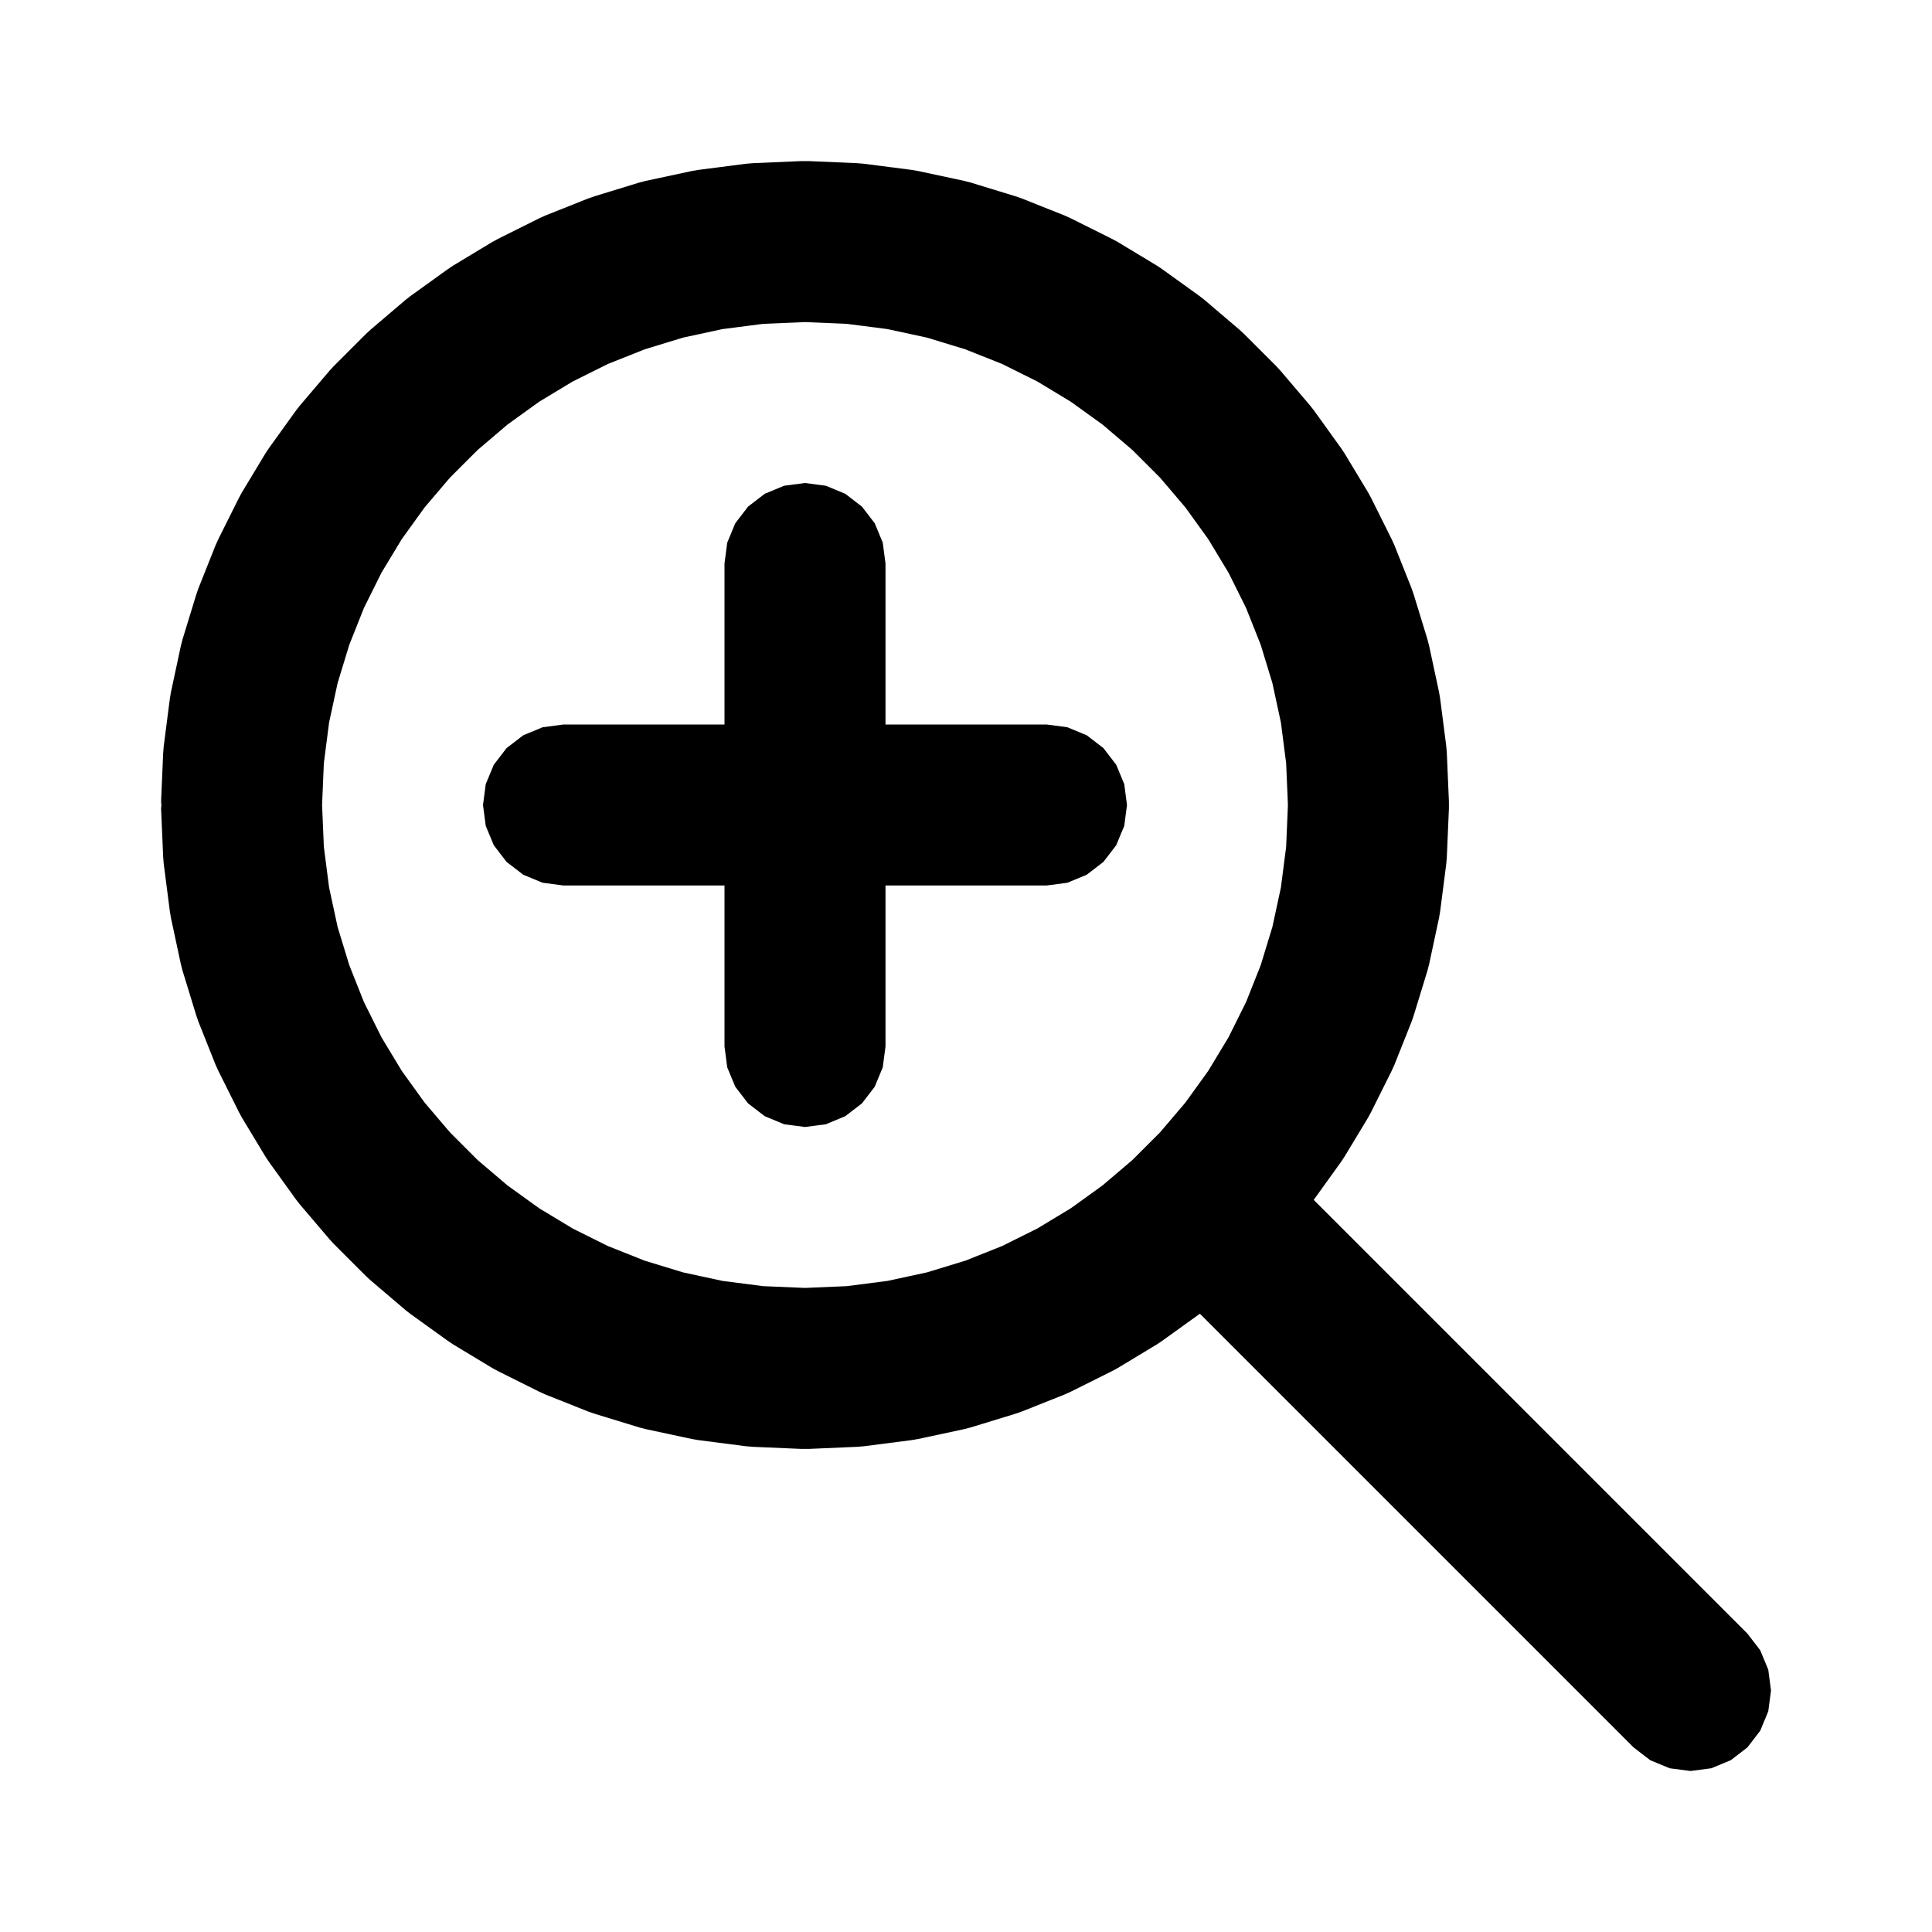
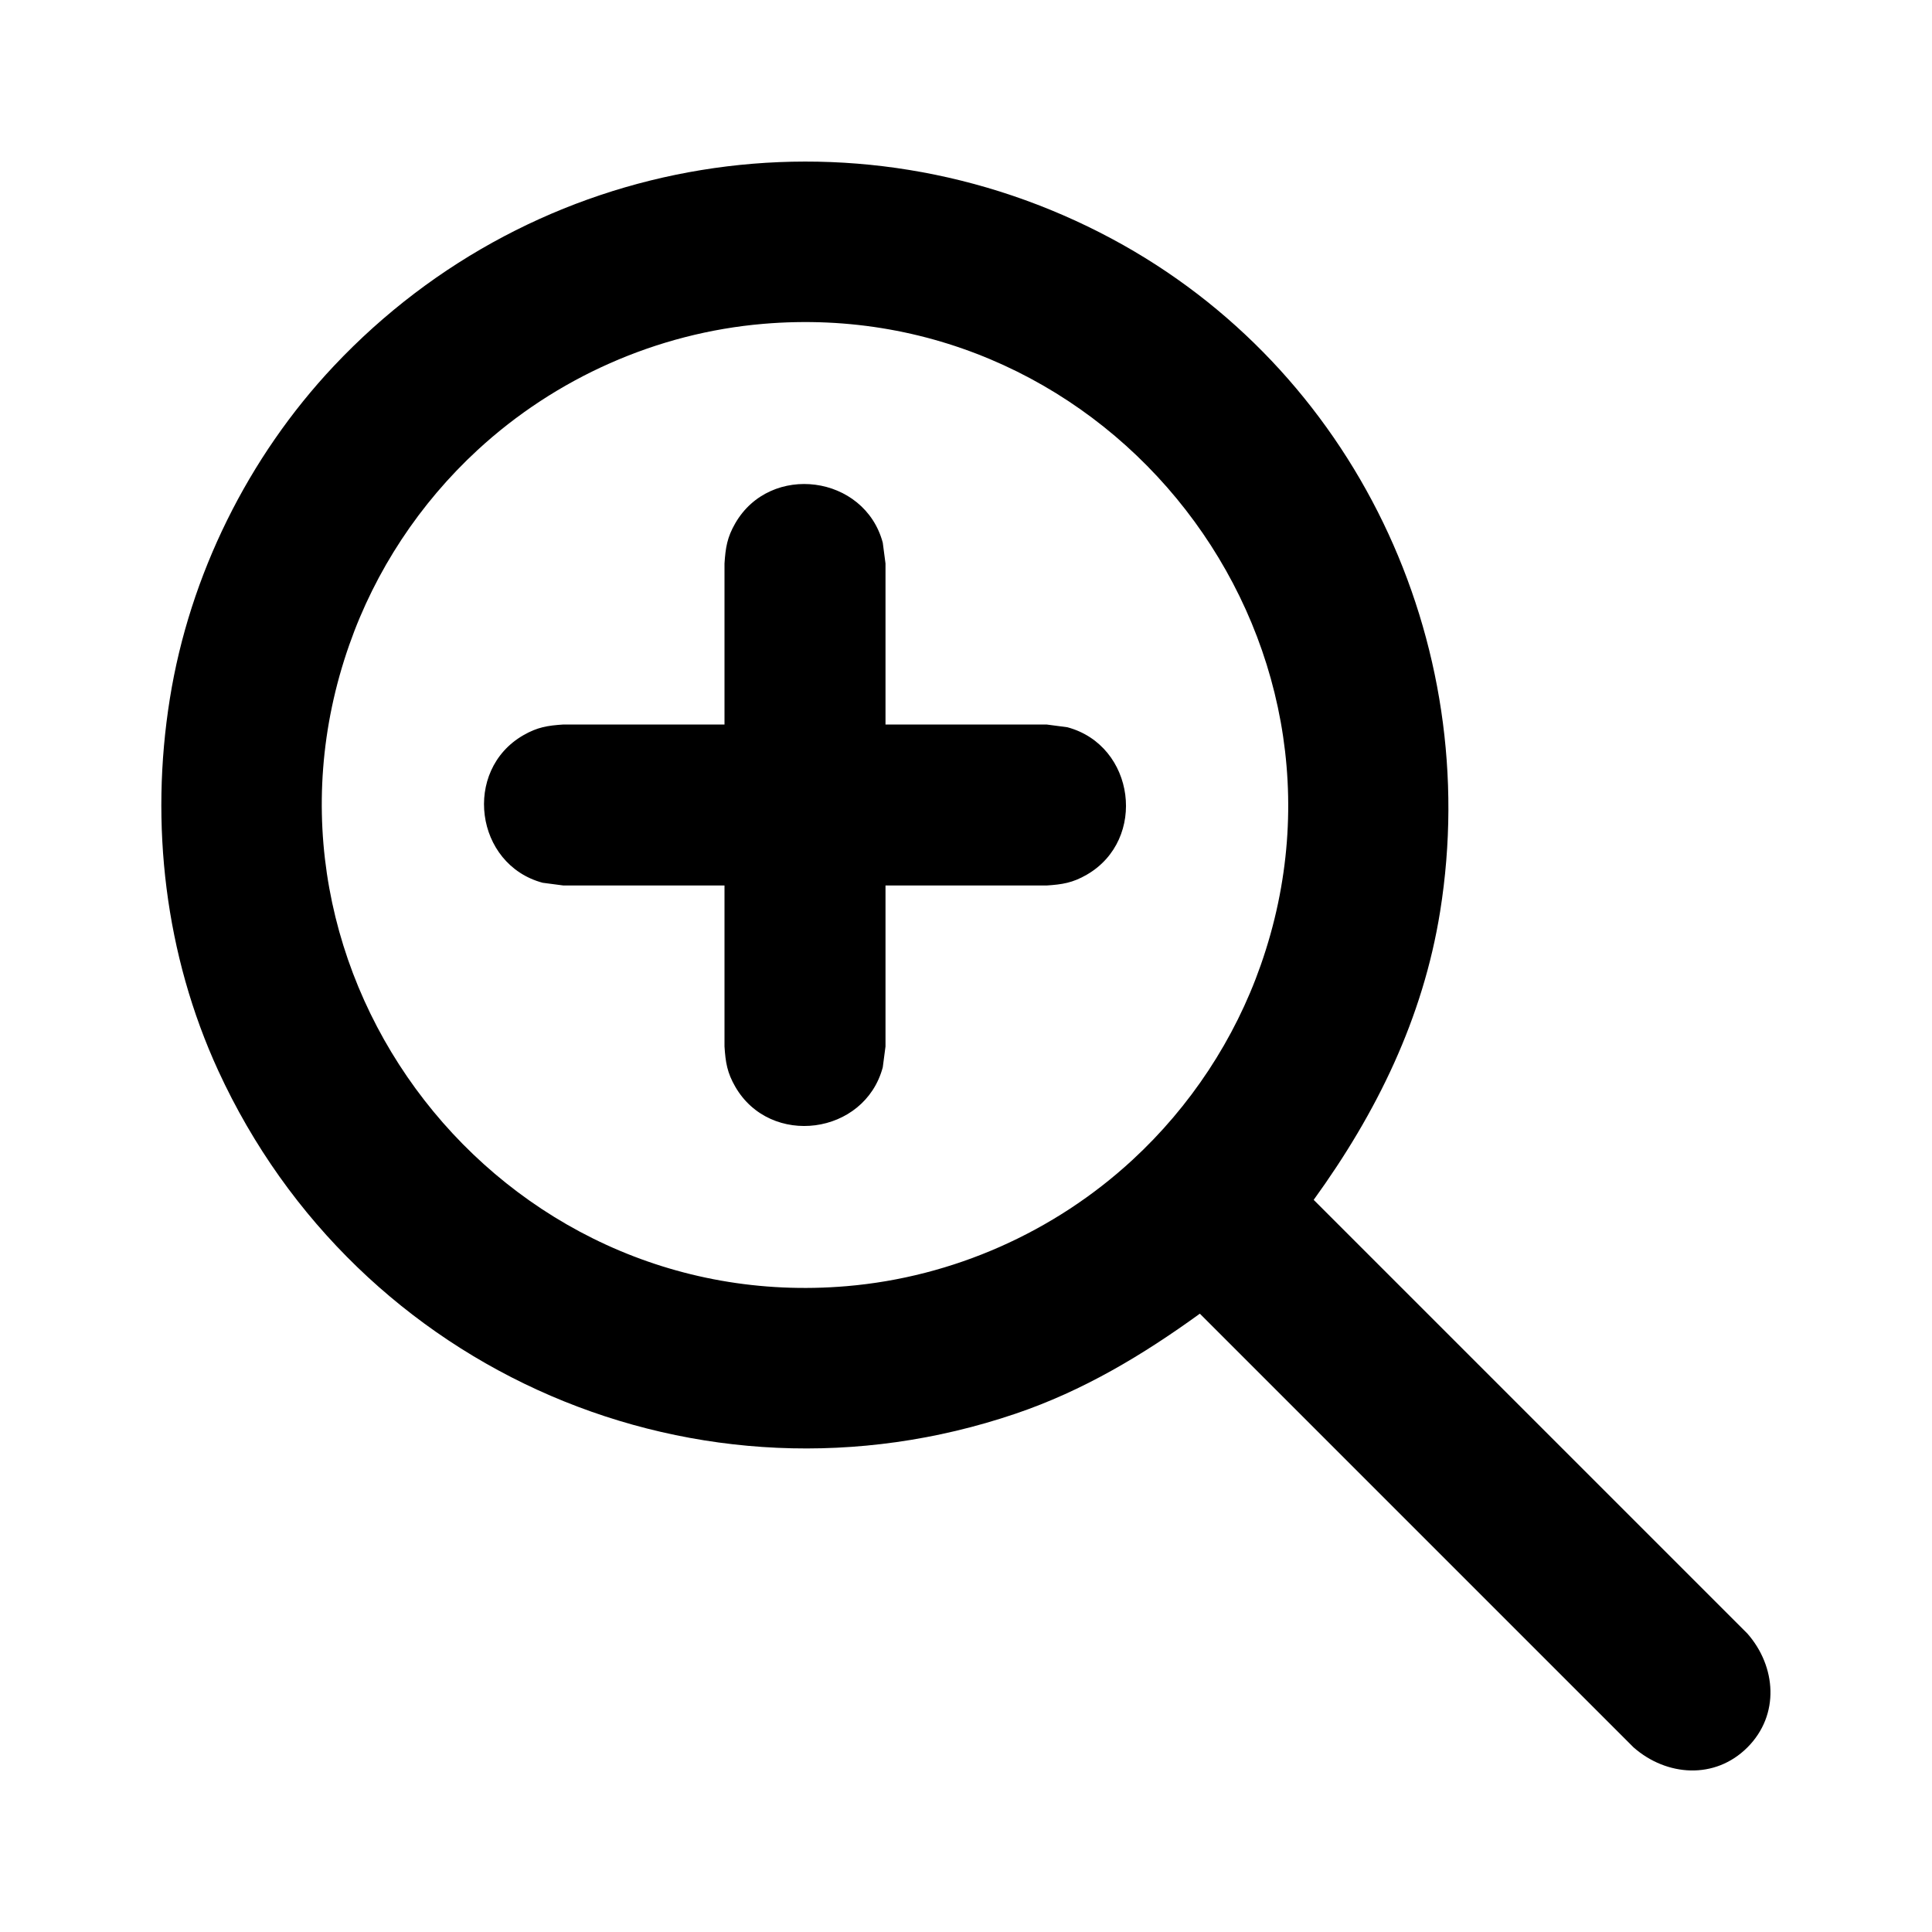
<svg xmlns="http://www.w3.org/2000/svg" width="24" height="24" viewBox="0 0 24 24" fill="currentColor">
-   <path d="     M10.259 6.034L10.5 6.134L10.707 6.293L10.866 6.5L10.966 6.741L11 7V9H13L13.259 9.034L13.5 9.134L13.707 9.293L13.866 9.5L13.966 9.741L14 10L13.966 10.259L13.866 10.5L13.707 10.707L13.5 10.866L13.259 10.966L13 11H11V13L10.966 13.259L10.866 13.5L10.707 13.707L10.5 13.866L10.259 13.966L10 14L9.741 13.966L9.5 13.866L9.293 13.707L9.134 13.5L9.034 13.259L9 13V11H7L6.741 10.966L6.5 10.866L6.293 10.707L6.134 10.5L6.034 10.259L6 10L6.034 9.741L6.134 9.5L6.293 9.293L6.5 9.134L6.741 9.034L7 9H9V7L9.034 6.741L9.134 6.5L9.293 6.293L9.5 6.134L9.741 6.034L10 6Z     M12.856 16.393L13.302 17.288L13.227 17.322L12.692 17.535L12.322 16.606L12.692 17.535L12.614 17.562L12.059 17.732L11.978 17.753L11.404 17.876L11.321 17.89L10.731 17.966L10.604 16.974L10.646 17.973L10.043 17.999H9.957L9.354 17.973L9.269 17.966L8.679 17.89L8.596 17.876L8.022 17.753L7.941 17.732L7.386 17.562L7.308 17.535L6.773 17.322L6.698 17.288L6.187 17.033L6.115 16.994L5.628 16.7L5.561 16.655L5.101 16.324L5.037 16.274L4.606 15.907L4.547 15.853L4.147 15.453L4.093 15.394L3.726 14.963L3.676 14.899L3.345 14.439L3.3 14.372L3.006 13.885L3.862 13.368L3.006 13.885L2.967 13.813L2.712 13.302L2.678 13.227L2.465 12.692L3.394 12.322L2.465 12.692L2.438 12.614L2.268 12.059L2.247 11.978L2.124 11.404L3.101 11.194L2.124 11.404L2.11 11.321L2.034 10.731L2.027 10.646L2.001 10.043L2.005 10L2.001 9.957L2.027 9.354L2.034 9.269L2.11 8.679L2.124 8.596L3.101 8.806L2.124 8.596L2.247 8.022L2.268 7.941L2.438 7.386L2.465 7.308L2.678 6.773L2.712 6.698L2.967 6.187L3.006 6.115L3.3 5.628L3.345 5.561L3.676 5.101L3.726 5.037L4.093 4.606L4.854 5.254L4.093 4.606L4.147 4.547L4.547 4.147L4.606 4.093L5.037 3.726L5.101 3.676L5.561 3.345L5.628 3.3L6.115 3.006L6.187 2.967L6.698 2.712L6.773 2.678L7.308 2.465L7.678 3.394L7.308 2.465L7.386 2.438L7.941 2.268L8.022 2.247L8.596 2.124L8.806 3.101L8.596 2.124L8.679 2.11L9.269 2.034L9.354 2.027L9.957 2.001H10.043L10.646 2.027L10.731 2.034L11.321 2.11L11.404 2.124L11.194 3.101L11.404 2.124L11.978 2.247L12.059 2.268L12.614 2.438L12.692 2.465L12.322 3.394L12.692 2.465L13.227 2.678L13.302 2.712L13.813 2.967L13.885 3.006L14.372 3.3L14.439 3.345L14.899 3.676L14.963 3.726L15.394 4.093L15.453 4.147L15.853 4.547L15.907 4.606L15.146 5.254L15.907 4.606L16.274 5.037L16.324 5.101L16.655 5.561L16.7 5.628L16.994 6.115L17.033 6.187L17.288 6.698L17.322 6.773L17.535 7.308L17.562 7.386L17.732 7.941L17.753 8.022L17.876 8.596L16.899 8.806L17.876 8.596L17.89 8.679L17.966 9.269L17.973 9.354L16.974 9.396L17.973 9.354L17.999 9.957V10.043L17.973 10.646L16.974 10.604L17.973 10.646L17.966 10.731L17.89 11.321L17.876 11.404L16.899 11.194L17.876 11.404L17.753 11.978L17.732 12.059L17.562 12.614L17.535 12.692L16.606 12.322L17.535 12.692L17.322 13.227L17.288 13.302L16.393 12.856L17.288 13.302L17.033 13.813L16.994 13.885L16.138 13.368L16.994 13.885L16.7 14.372L16.655 14.439L16.324 14.899L16.319 14.905L21.707 20.293L21.866 20.5L21.966 20.741L22 21L21.966 21.259L21.866 21.5L21.707 21.707L21.5 21.866L21.259 21.966L21 22L20.741 21.966L20.5 21.866L20.293 21.707L14.905 16.319L14.899 16.324L14.439 16.655L14.372 16.7L13.885 16.994L13.368 16.138L13.885 16.994L13.813 17.033L13.302 17.288Z     M9.396 16.974L9.381 17.322L9.396 16.974Z     M6.32 16.655L6.632 16.138Z     M9.481 4.023L8.976 4.088L8.485 4.194L8.01 4.339L7.552 4.521L7.114 4.739L6.697 4.991L6.303 5.275L5.933 5.59L5.59 5.933L5.275 6.303L4.991 6.697L4.739 7.114L4.521 7.552L4.339 8.01L4.194 8.485L4.088 8.976L4.023 9.481L4.001 10L4.023 10.519L4.088 11.024L4.194 11.515L4.339 11.99L4.521 12.448L4.739 12.886L4.991 13.303L5.275 13.697L5.59 14.067L5.933 14.41L6.303 14.725L6.697 15.009L7.114 15.261L7.552 15.479L8.01 15.661L8.485 15.806L8.976 15.912L9.481 15.977L10 15.999L10.519 15.977L11.024 15.912L11.515 15.806L11.99 15.661L12.448 15.479L12.886 15.261L13.303 15.009L13.697 14.725L14.067 14.41L14.41 14.067L14.725 13.697L15.009 13.303L15.261 12.886L15.479 12.448L15.661 11.99L15.806 11.515L15.912 11.024L15.977 10.519L15.999 10L15.977 9.481L15.912 8.976L15.806 8.485L15.661 8.01L15.479 7.552L15.261 7.114L15.009 6.697L14.725 6.303L14.41 5.933L14.067 5.59L13.697 5.275L13.303 4.991L12.886 4.739L12.448 4.521L11.99 4.339L11.515 4.194L11.024 4.088L10.519 4.023L10 4.001Z     M5.254 15.146L4.802 15.677L5.254 15.146Z     M4.599 14.963L4.854 14.746Z     M5.685 4.488L5.569 4.351Z     M10.731 17.966L10.646 17.973L10.604 16.974Z" />
+   <path d="     M11 9H13L13.259 9.034C14.101 9.26 14.255 10.43 13.5 10.866C13.325 10.967 13.198 10.987 13 11H11V13L10.966 13.259C10.74 14.101 9.57 14.255 9.134 13.5C9.033 13.325 9.013 13.198 9 13V11H7L6.741 10.966C5.899 10.74 5.745 9.57 6.5 9.134C6.675 9.033 6.802 9.013 7 9H9V7C9.013 6.802 9.033 6.675 9.134 6.5C9.57 5.745 10.74 5.899 10.966 6.741L11 7Z     M16.319 14.905L21.707 20.293C22.066 20.702 22.111 21.303 21.707 21.707C21.303 22.111 20.702 22.066 20.293 21.707L14.905 16.319C14.191 16.836 13.453 17.278 12.614 17.562C8.695 18.891 4.44 17.058 2.712 13.302C2.05 11.863 1.86 10.237 2.11 8.679C2.355 7.146 3.083 5.677 4.147 4.547C6.65 1.889 10.593 1.24 13.813 2.967C16.824 4.581 18.427 7.969 17.89 11.321C17.678 12.649 17.101 13.825 16.319 14.905Z     M9.481 4.023C8.163 4.135 6.905 4.693 5.933 5.59C5.215 6.252 4.662 7.088 4.339 8.01C2.9 12.104 6.204 16.345 10.519 15.977C11.837 15.865 13.095 15.307 14.067 14.41C14.785 13.748 15.338 12.912 15.661 11.99C17.1 7.896 13.796 3.655 9.481 4.023Z" />
</svg>
